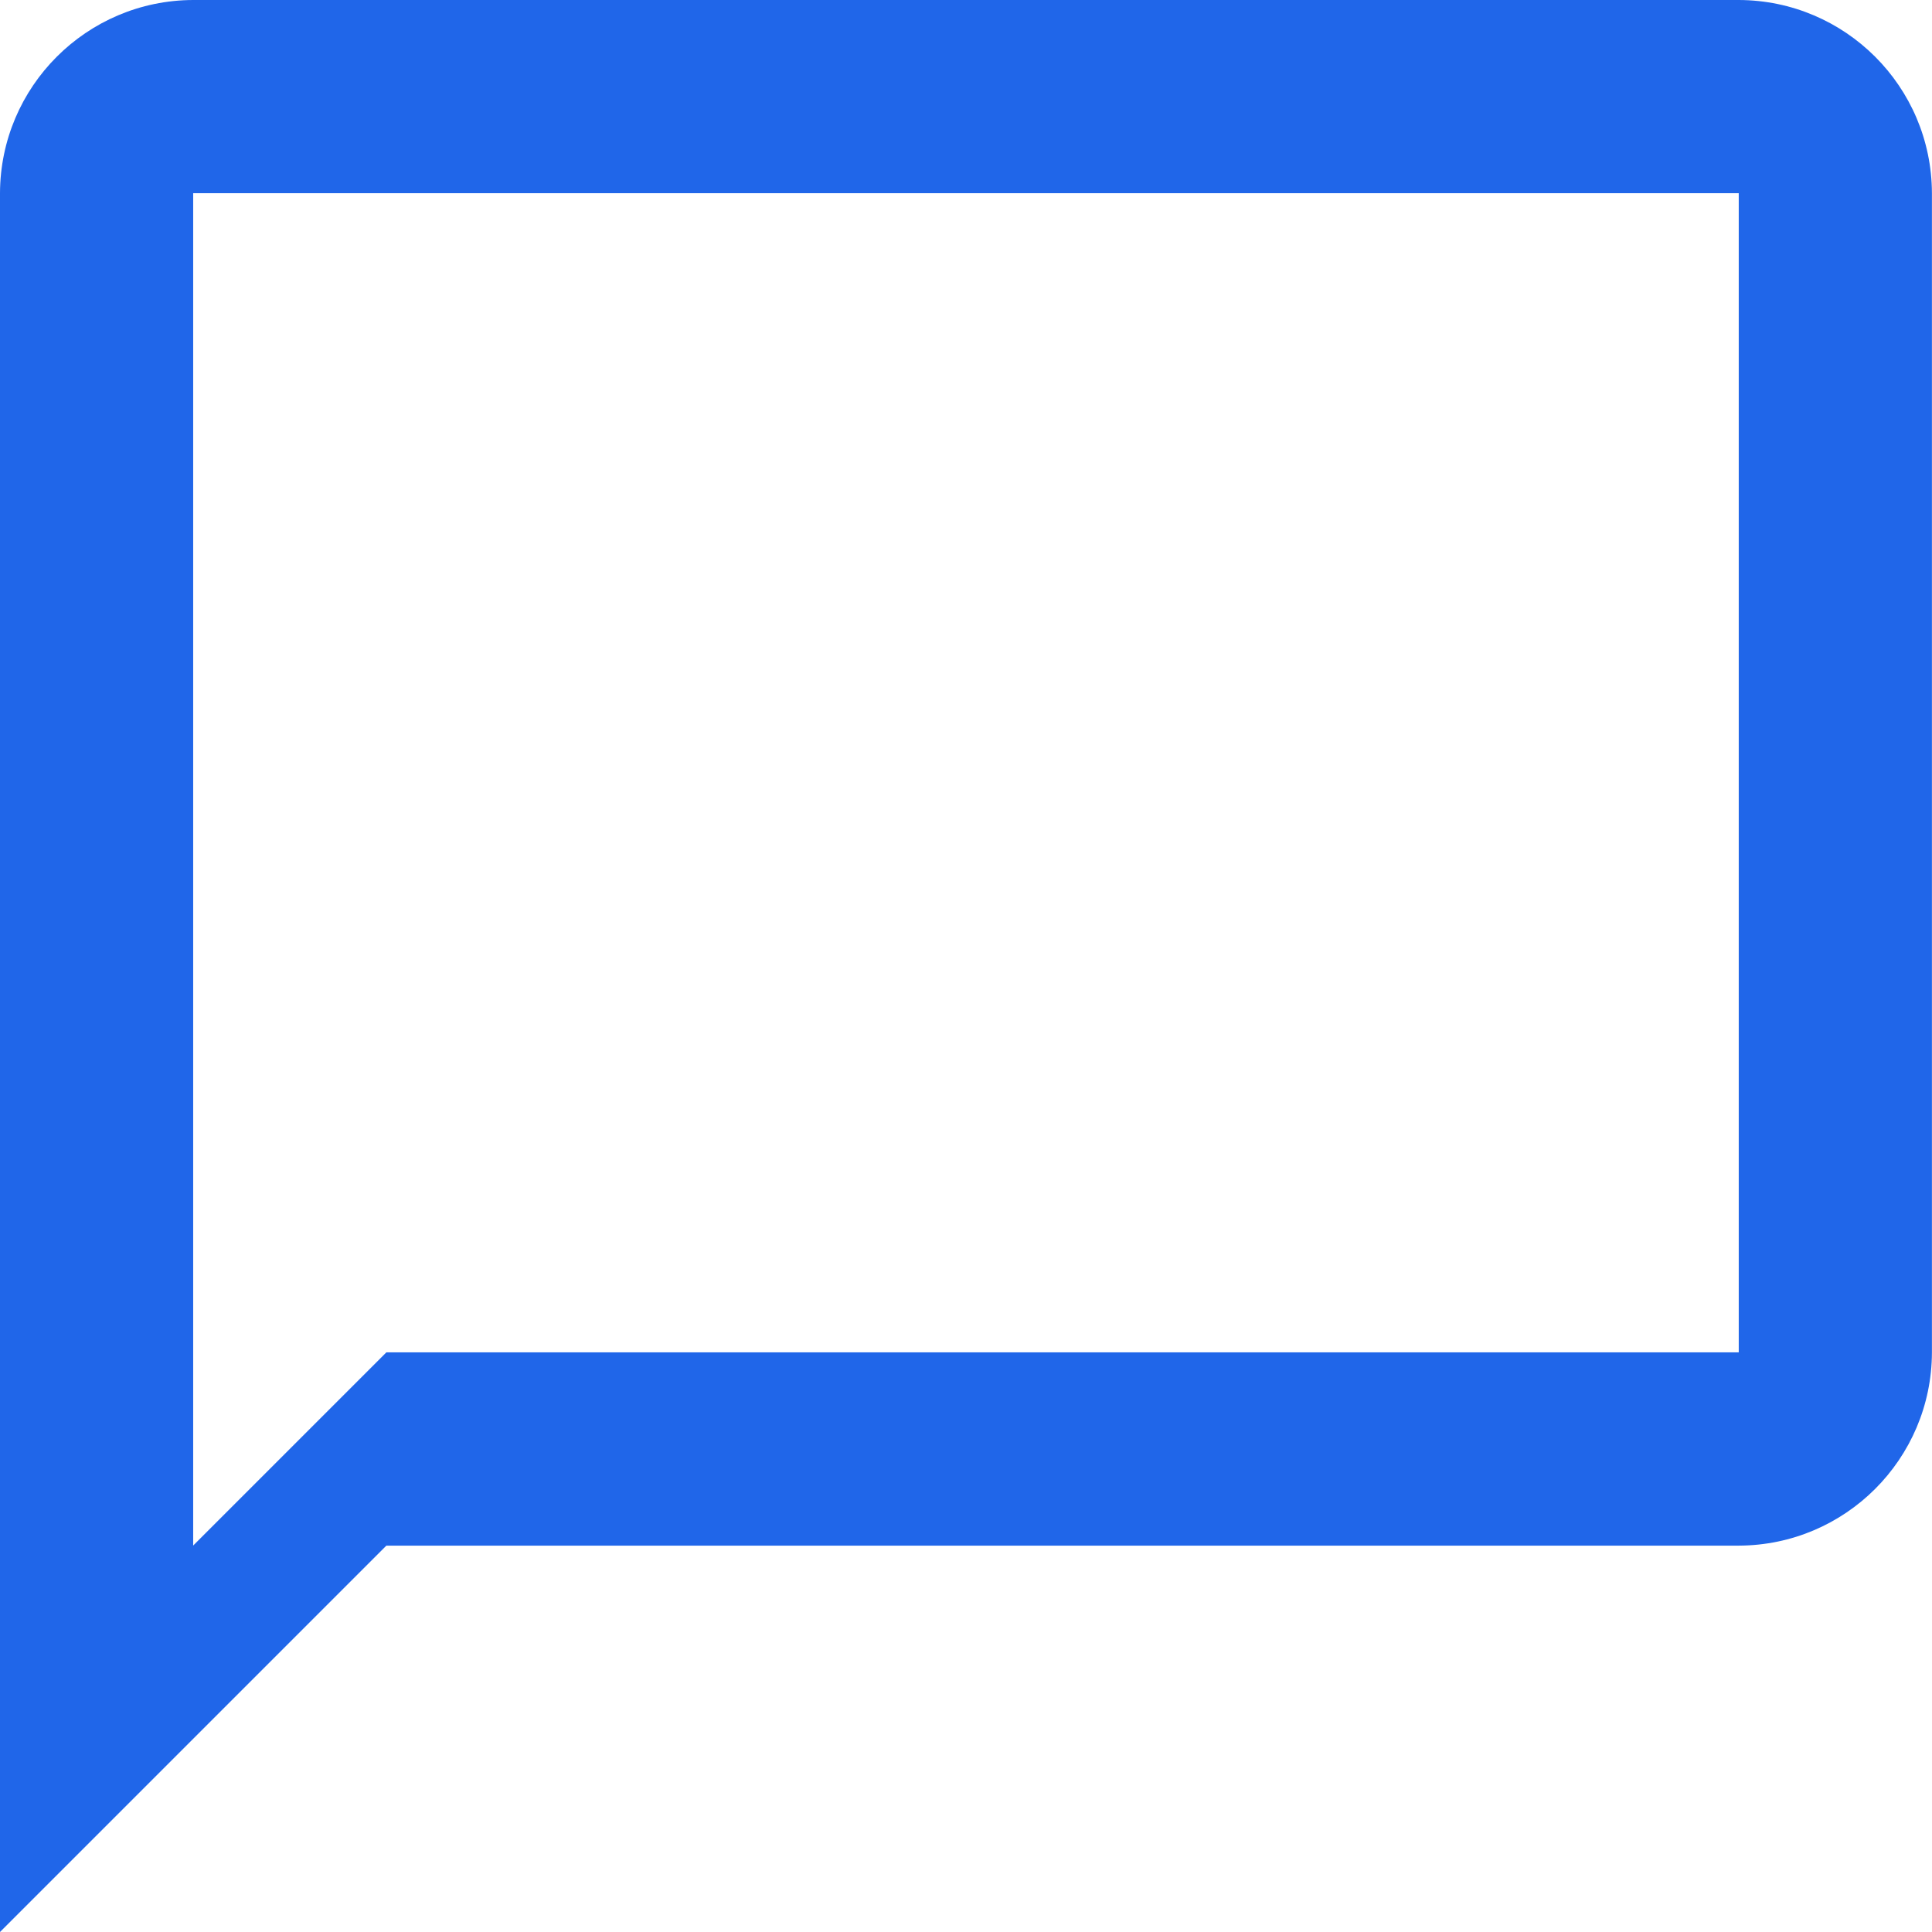
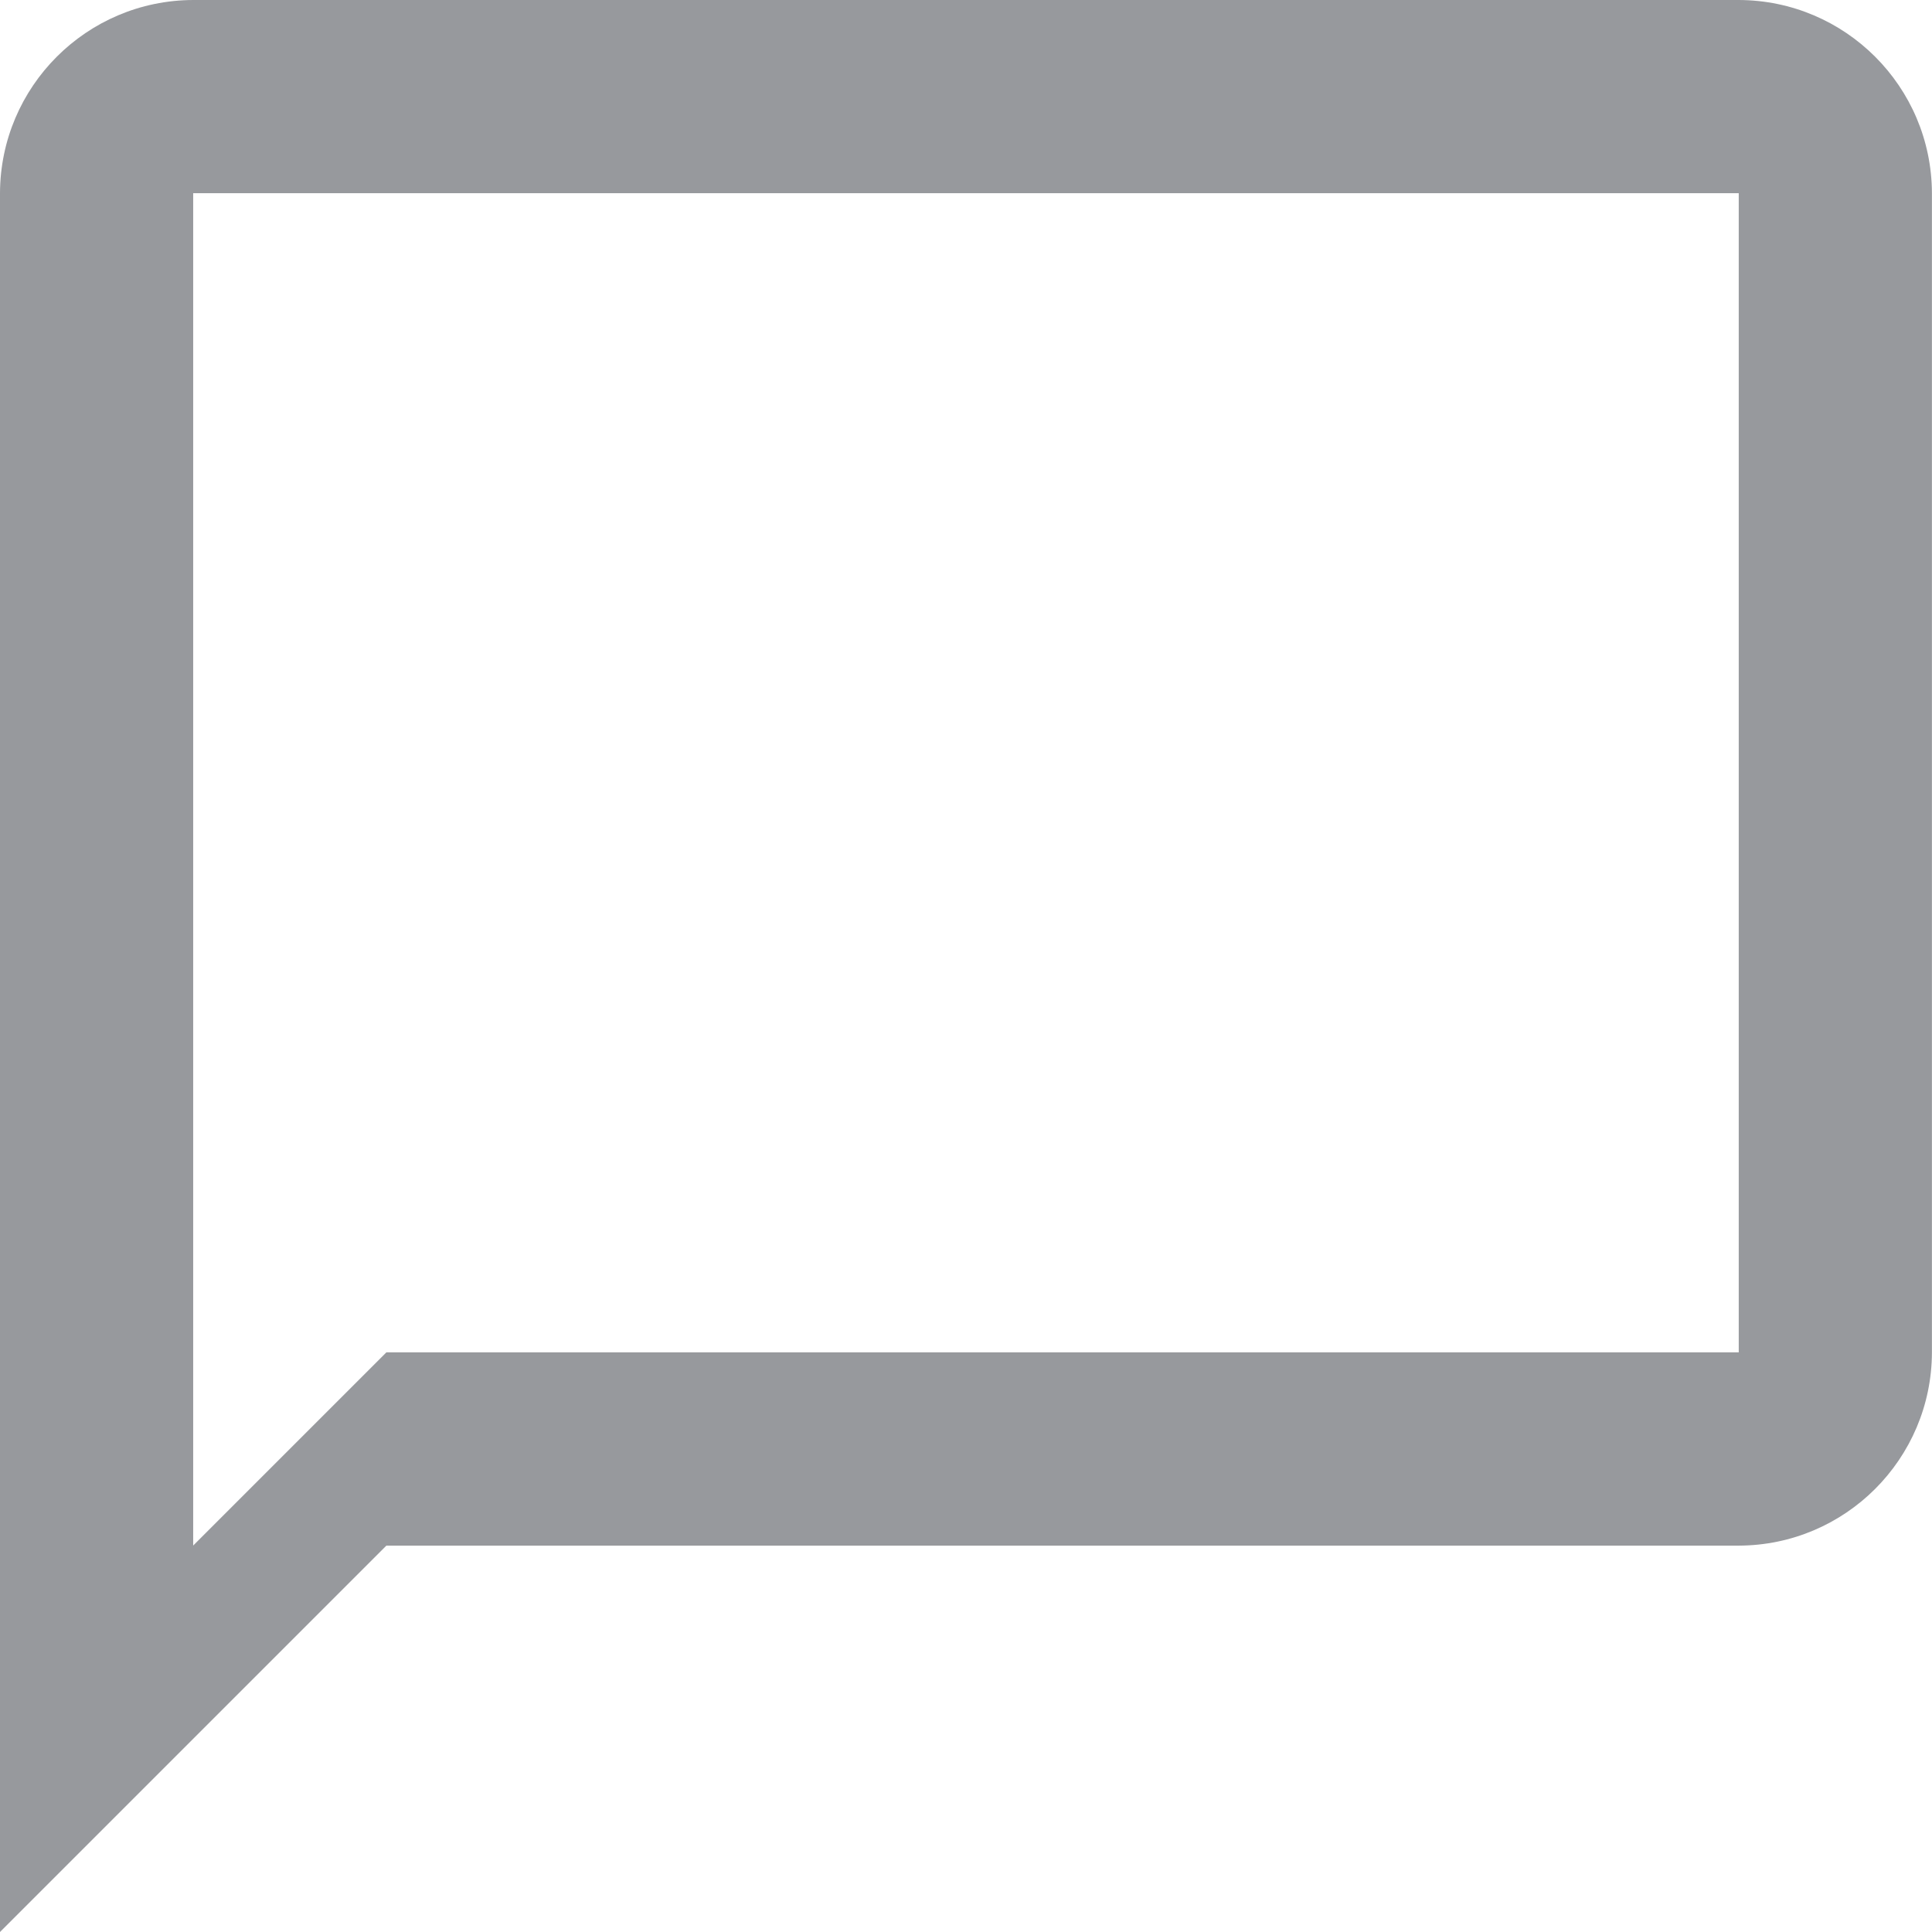
<svg xmlns="http://www.w3.org/2000/svg" width="26.362" height="26.362" viewBox="0 0 26.362 26.362">
-   <path id="Icon_material-chat_bubble_outline" data-name="Icon material-chat_bubble_outline" d="M26.725,3H5.636A2.644,2.644,0,0,0,3,5.636V29.362l5.272-5.272H26.725a2.644,2.644,0,0,0,2.636-2.636V5.636A2.644,2.644,0,0,0,26.725,3Zm0,18.453H8.272L5.636,24.089V5.636H26.725Z" transform="translate(-3 -3)" fill="#2066E9" />
+   <path id="Icon_material-chat_bubble_outline" data-name="Icon material-chat_bubble_outline" d="M26.725,3H5.636A2.644,2.644,0,0,0,3,5.636V29.362l5.272-5.272H26.725a2.644,2.644,0,0,0,2.636-2.636V5.636A2.644,2.644,0,0,0,26.725,3Zm0,18.453H8.272L5.636,24.089V5.636H26.725Z" transform="translate(-3 -3)" fill="#97999D" />
</svg>
